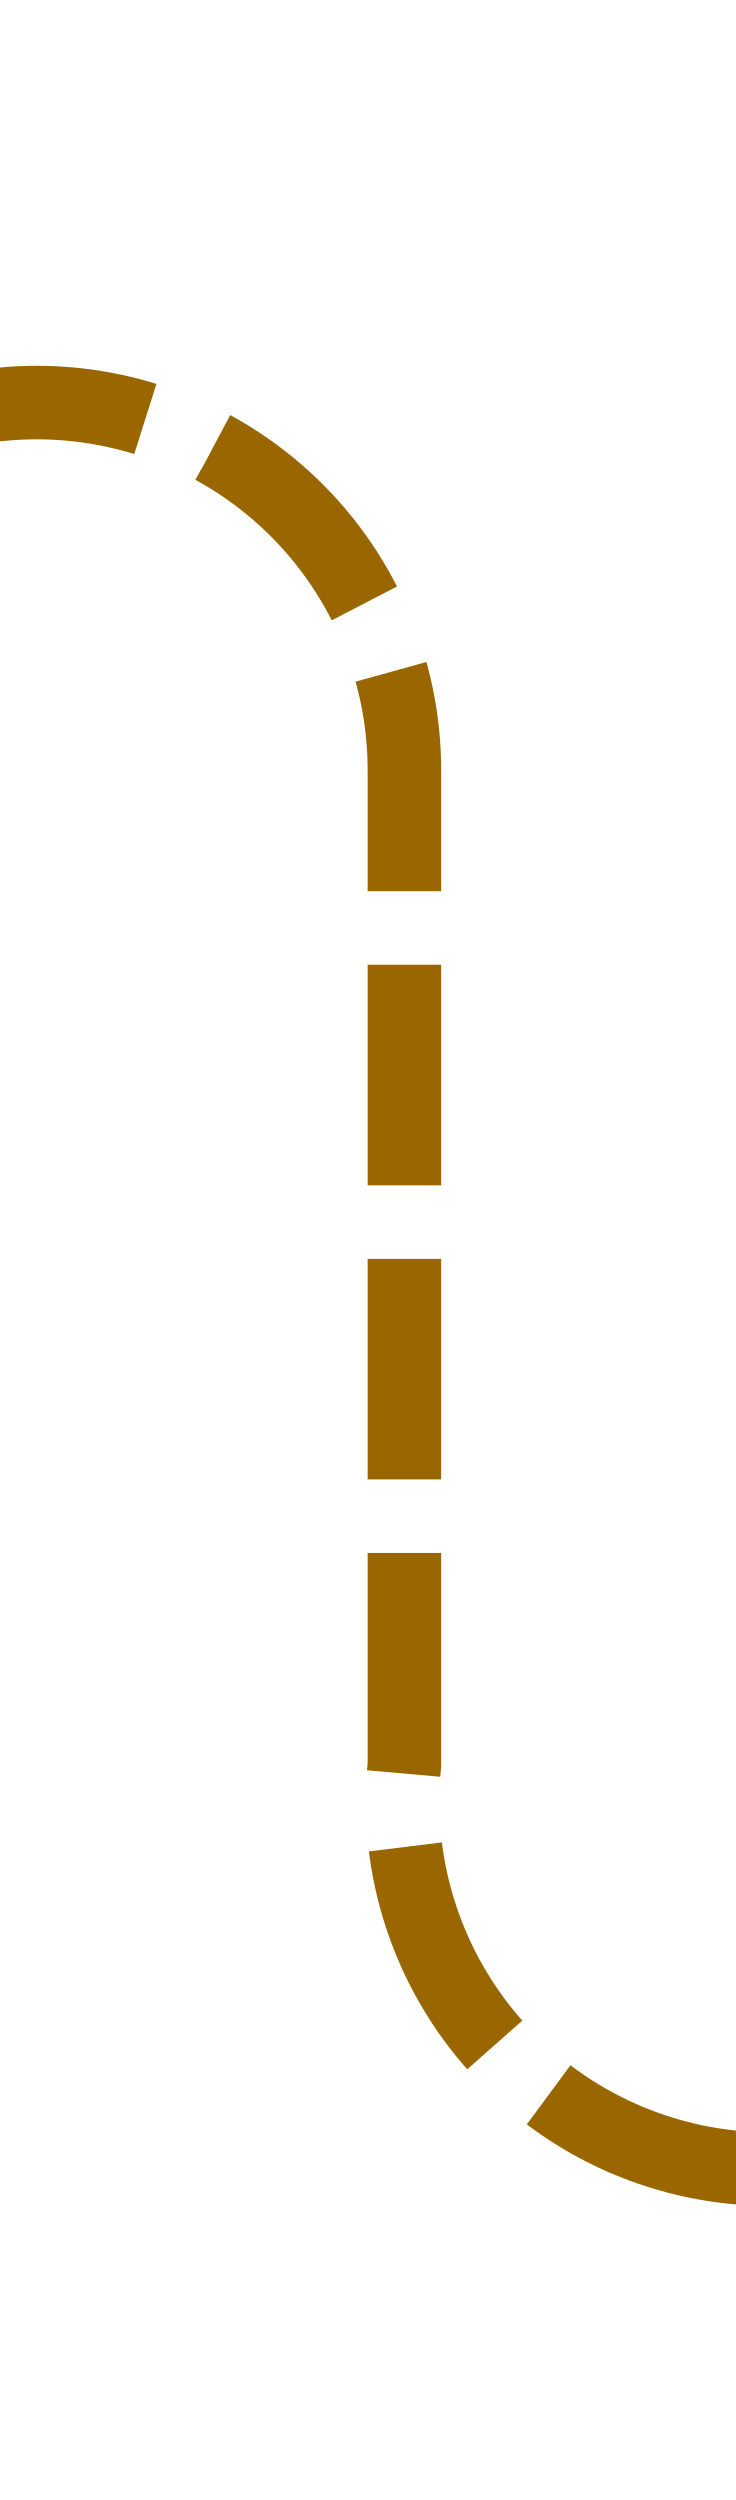
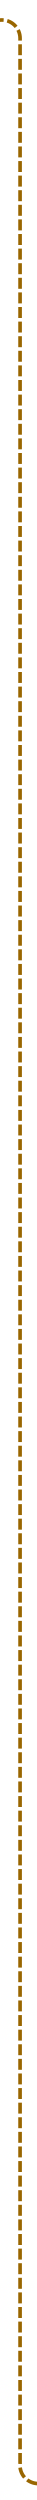
- <svg xmlns="http://www.w3.org/2000/svg" version="1.1" width="10px" height="34px" preserveAspectRatio="xMidYMin meet" viewBox="1929 682  8 34">
-   <path d="M 1787 687.5  L 1928 687.5  A 5 5 0 0 1 1933.5 692.5 L 1933.5 706  A 5 5 0 0 0 1938.5 711.5 L 2080 711.5  " stroke-width="1" stroke-dasharray="3,1" stroke="#996600" fill="none" />
-   <path d="M 1789 684.5  A 3 3 0 0 0 1786 687.5 A 3 3 0 0 0 1789 690.5 A 3 3 0 0 0 1792 687.5 A 3 3 0 0 0 1789 684.5 Z " fill-rule="nonzero" fill="#996600" stroke="none" />
+ <svg xmlns="http://www.w3.org/2000/svg" version="1.1" width="10px" height="685px" preserveAspectRatio="xMidYMin meet" viewBox="1349 153  8 685">
+   <path d="M 274 158.5  L 1348 158.5  A 5 5 0 0 1 1353.5 163.5 L 1353.5 828  A 5 5 0 0 0 1358.5 833.5 L 1370 833.5  " stroke-width="1" stroke-dasharray="3,1" stroke="#996600" fill="none" />
+   <path d="M 276 155.5  A 3 3 0 0 0 273 158.5 A 3 3 0 0 0 276 161.5 A 3 3 0 0 0 279 158.5 A 3 3 0 0 0 276 155.5 Z " fill-rule="nonzero" fill="#996600" stroke="none" />
</svg>
